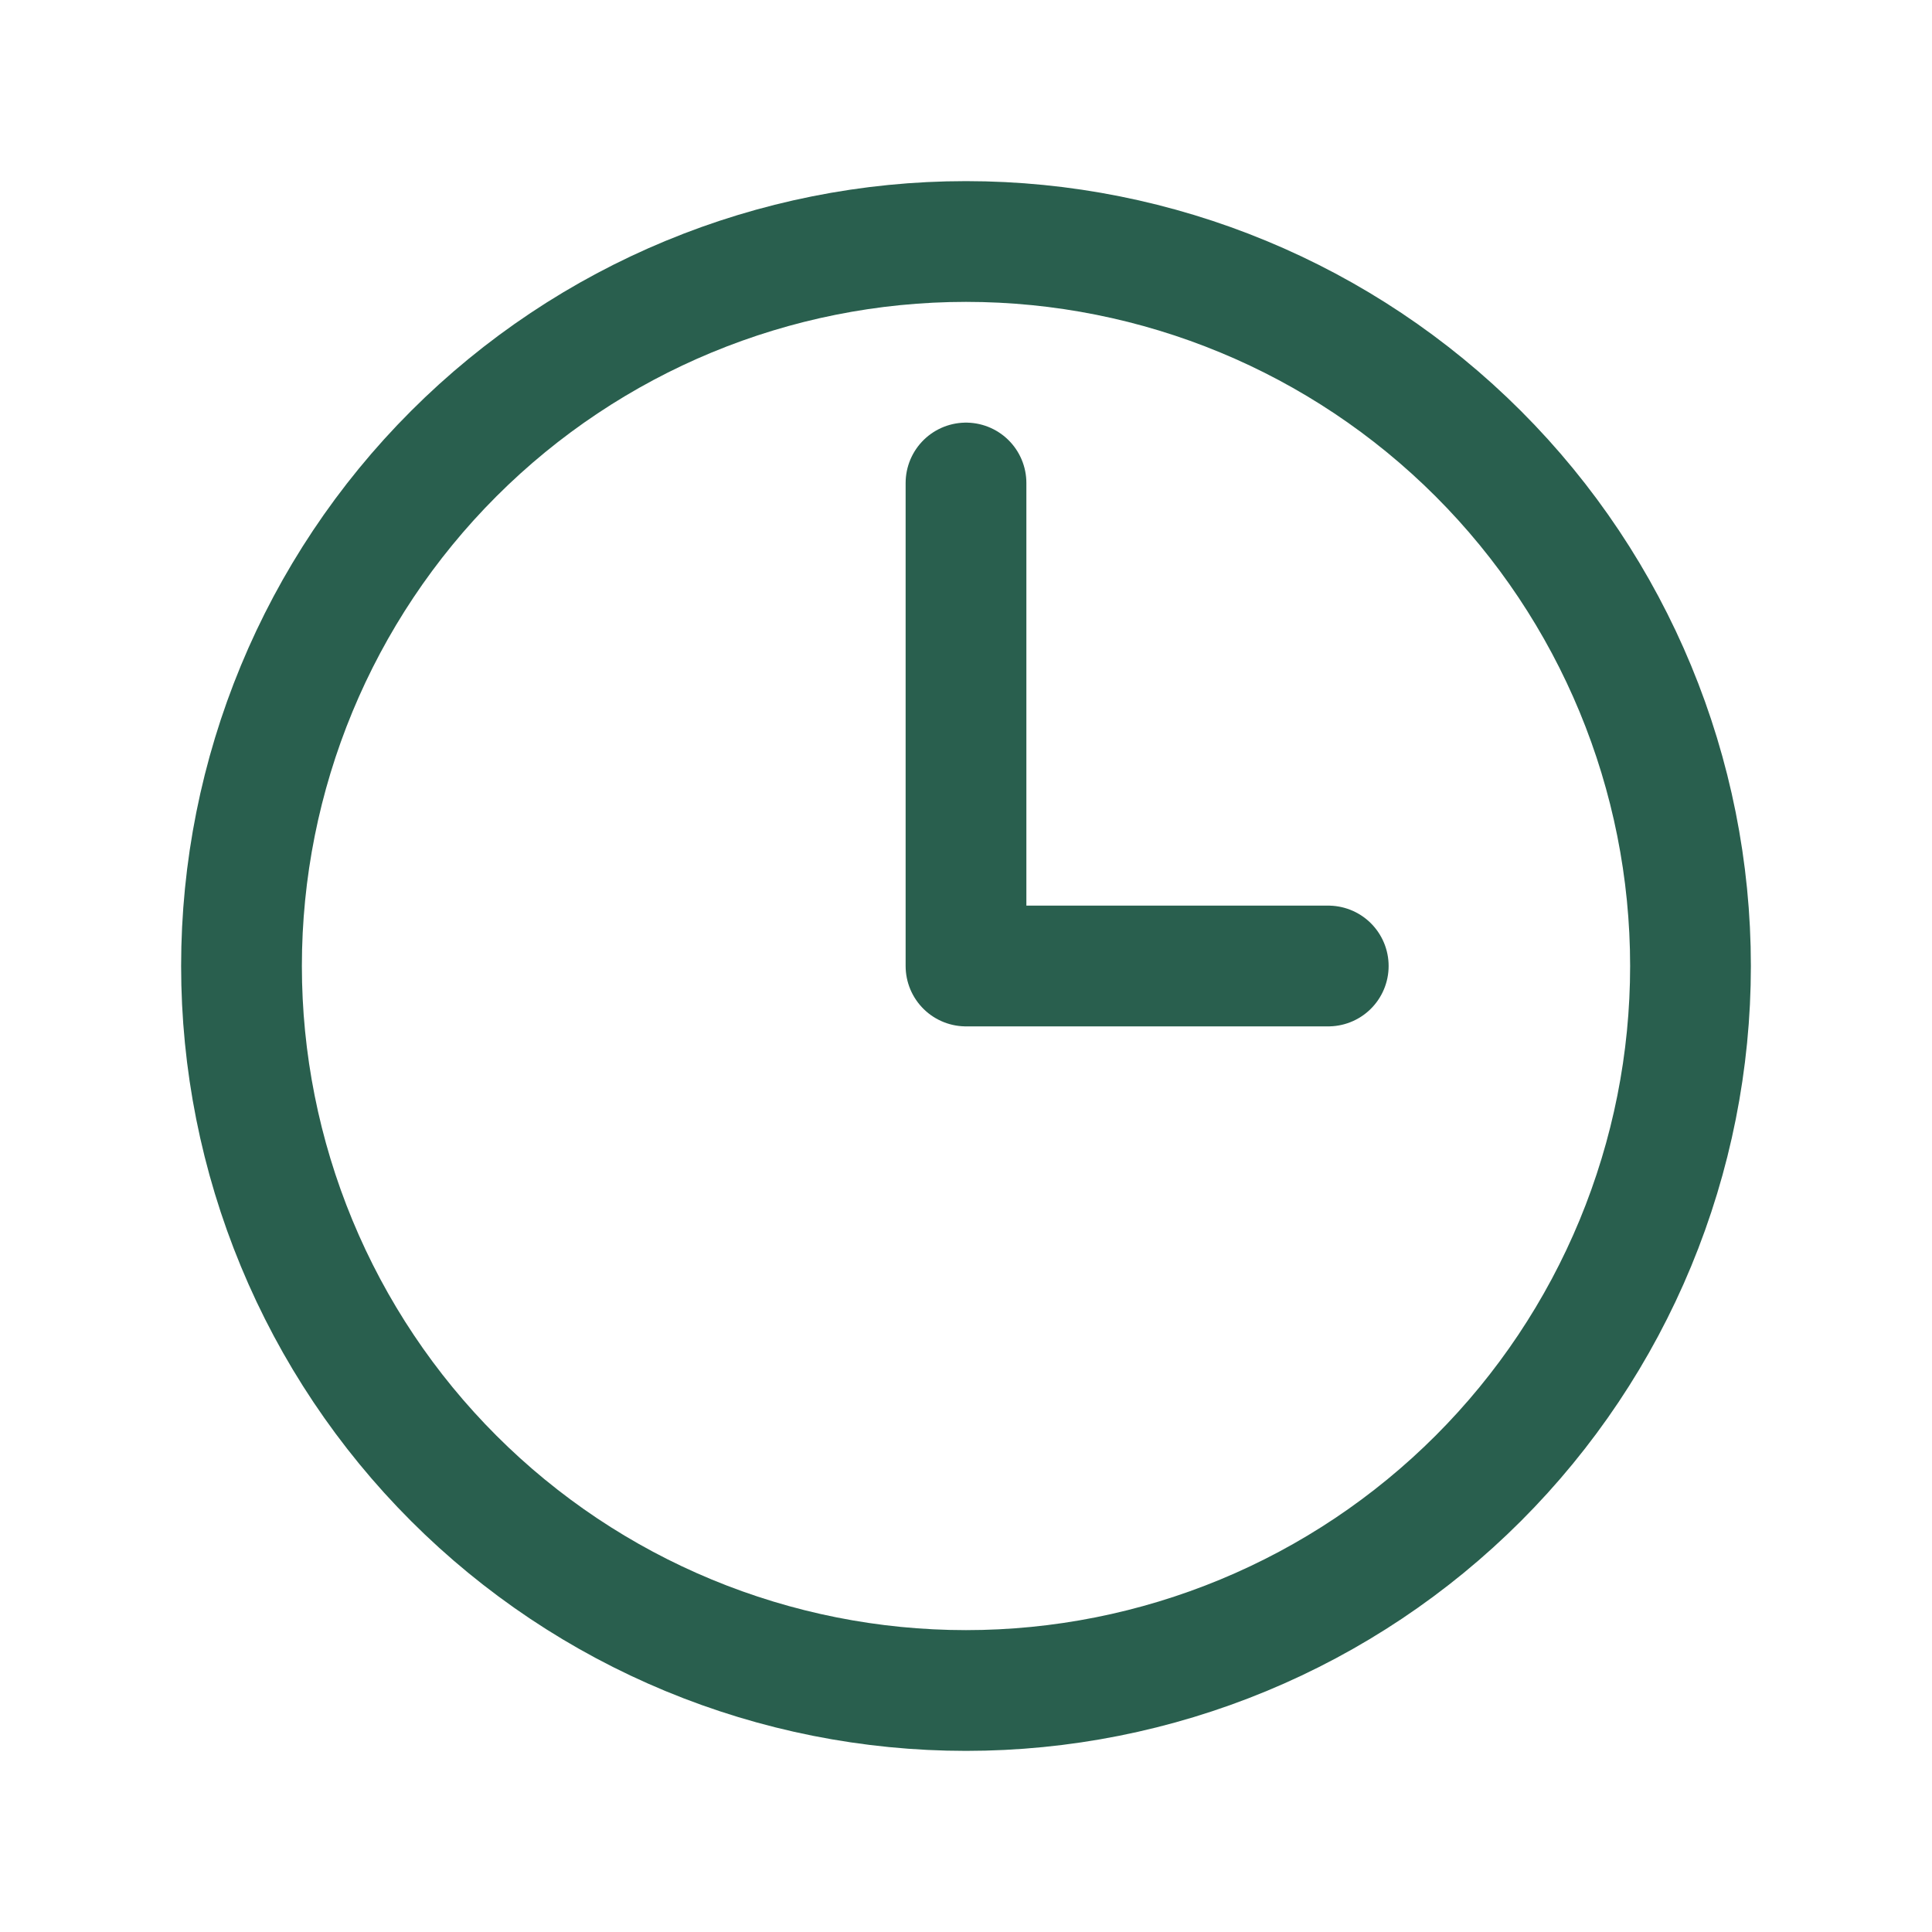
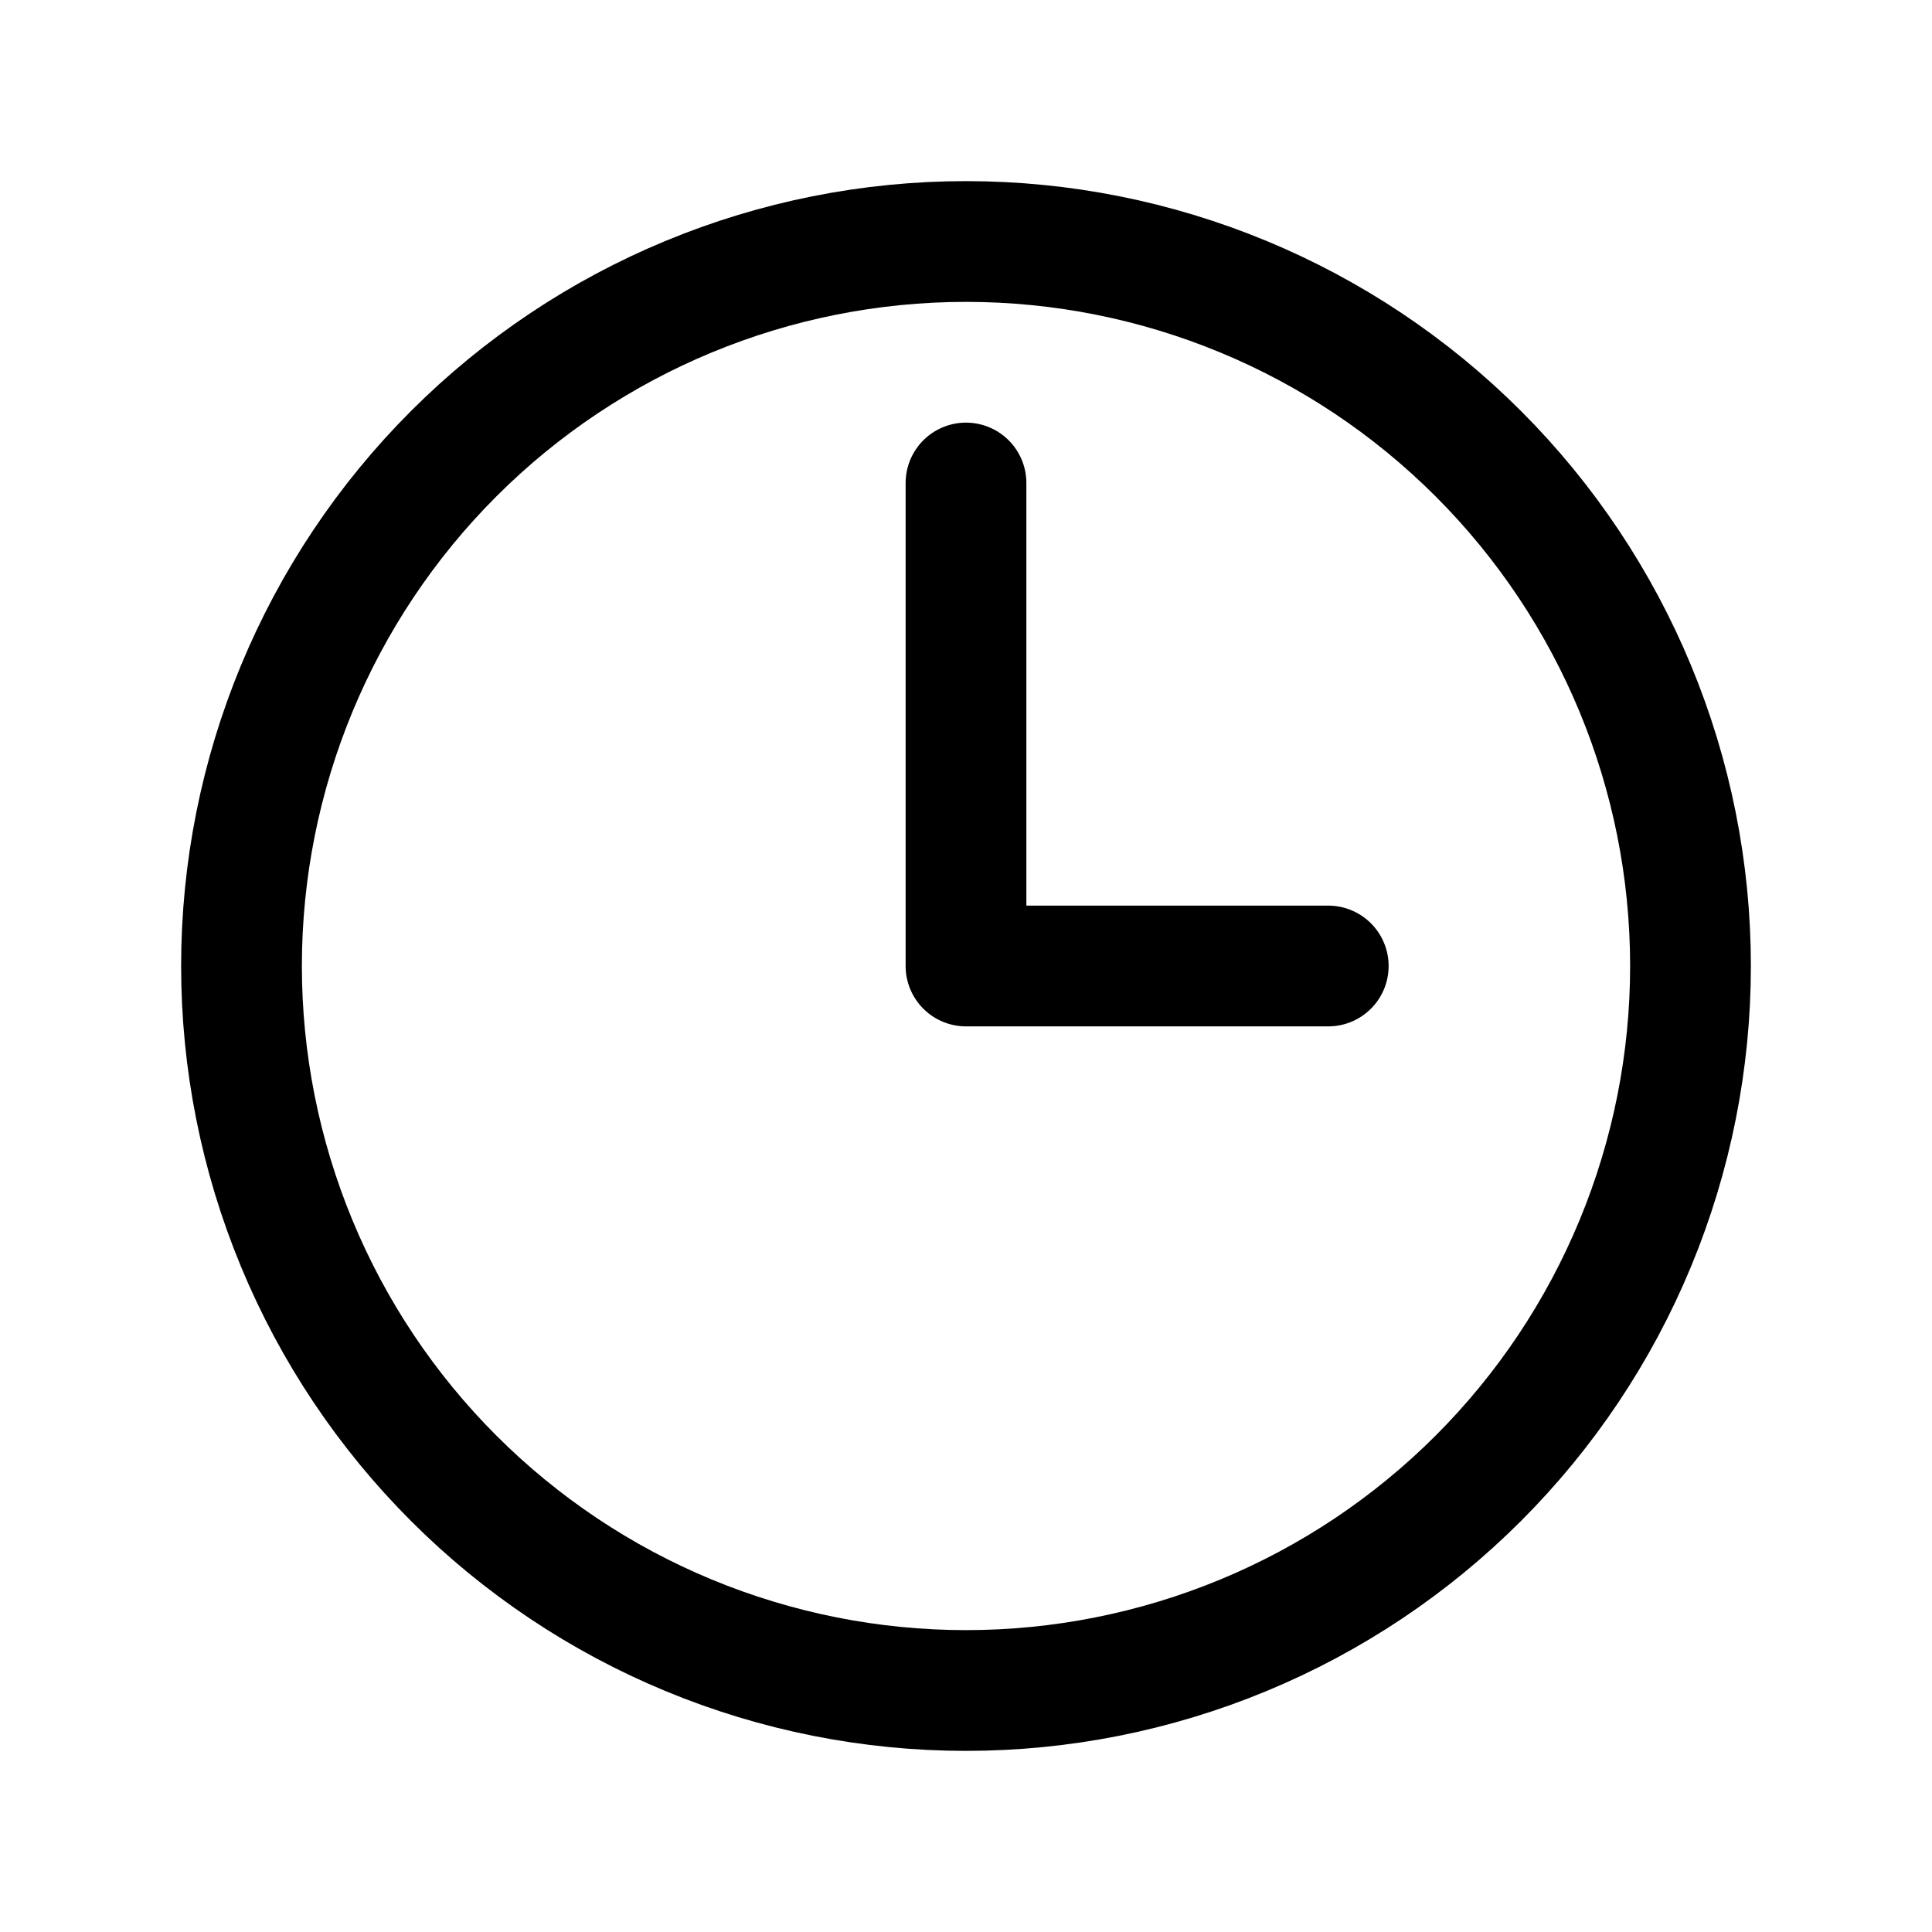
<svg xmlns="http://www.w3.org/2000/svg" width="24" height="24" viewBox="0 0 24 24" fill="none">
-   <path d="M12 6V12H16.5M21 12C21 13.182 20.767 14.352 20.315 15.444C19.863 16.536 19.2 17.528 18.364 18.364C17.528 19.2 16.536 19.863 15.444 20.315C14.352 20.767 13.182 21 12 21C10.818 21 9.648 20.767 8.556 20.315C7.464 19.863 6.472 19.2 5.636 18.364C4.8 17.528 4.137 16.536 3.685 15.444C3.233 14.352 3 13.182 3 12C3 9.613 3.948 7.324 5.636 5.636C7.324 3.948 9.613 3 12 3C14.387 3 16.676 3.948 18.364 5.636C20.052 7.324 21 9.613 21 12Z" stroke="#295F4E" stroke-width="1.5" stroke-linecap="round" stroke-linejoin="round" />
+   <path d="M12 6V12H16.5M21 12C21 13.182 20.767 14.352 20.315 15.444C19.863 16.536 19.2 17.528 18.364 18.364C17.528 19.2 16.536 19.863 15.444 20.315C14.352 20.767 13.182 21 12 21C10.818 21 9.648 20.767 8.556 20.315C7.464 19.863 6.472 19.2 5.636 18.364C4.8 17.528 4.137 16.536 3.685 15.444C3.233 14.352 3 13.182 3 12C3 9.613 3.948 7.324 5.636 5.636C7.324 3.948 9.613 3 12 3C14.387 3 16.676 3.948 18.364 5.636C20.052 7.324 21 9.613 21 12Z" stroke="#000" stroke-width="1.5" stroke-linecap="round" stroke-linejoin="round" />
</svg>
